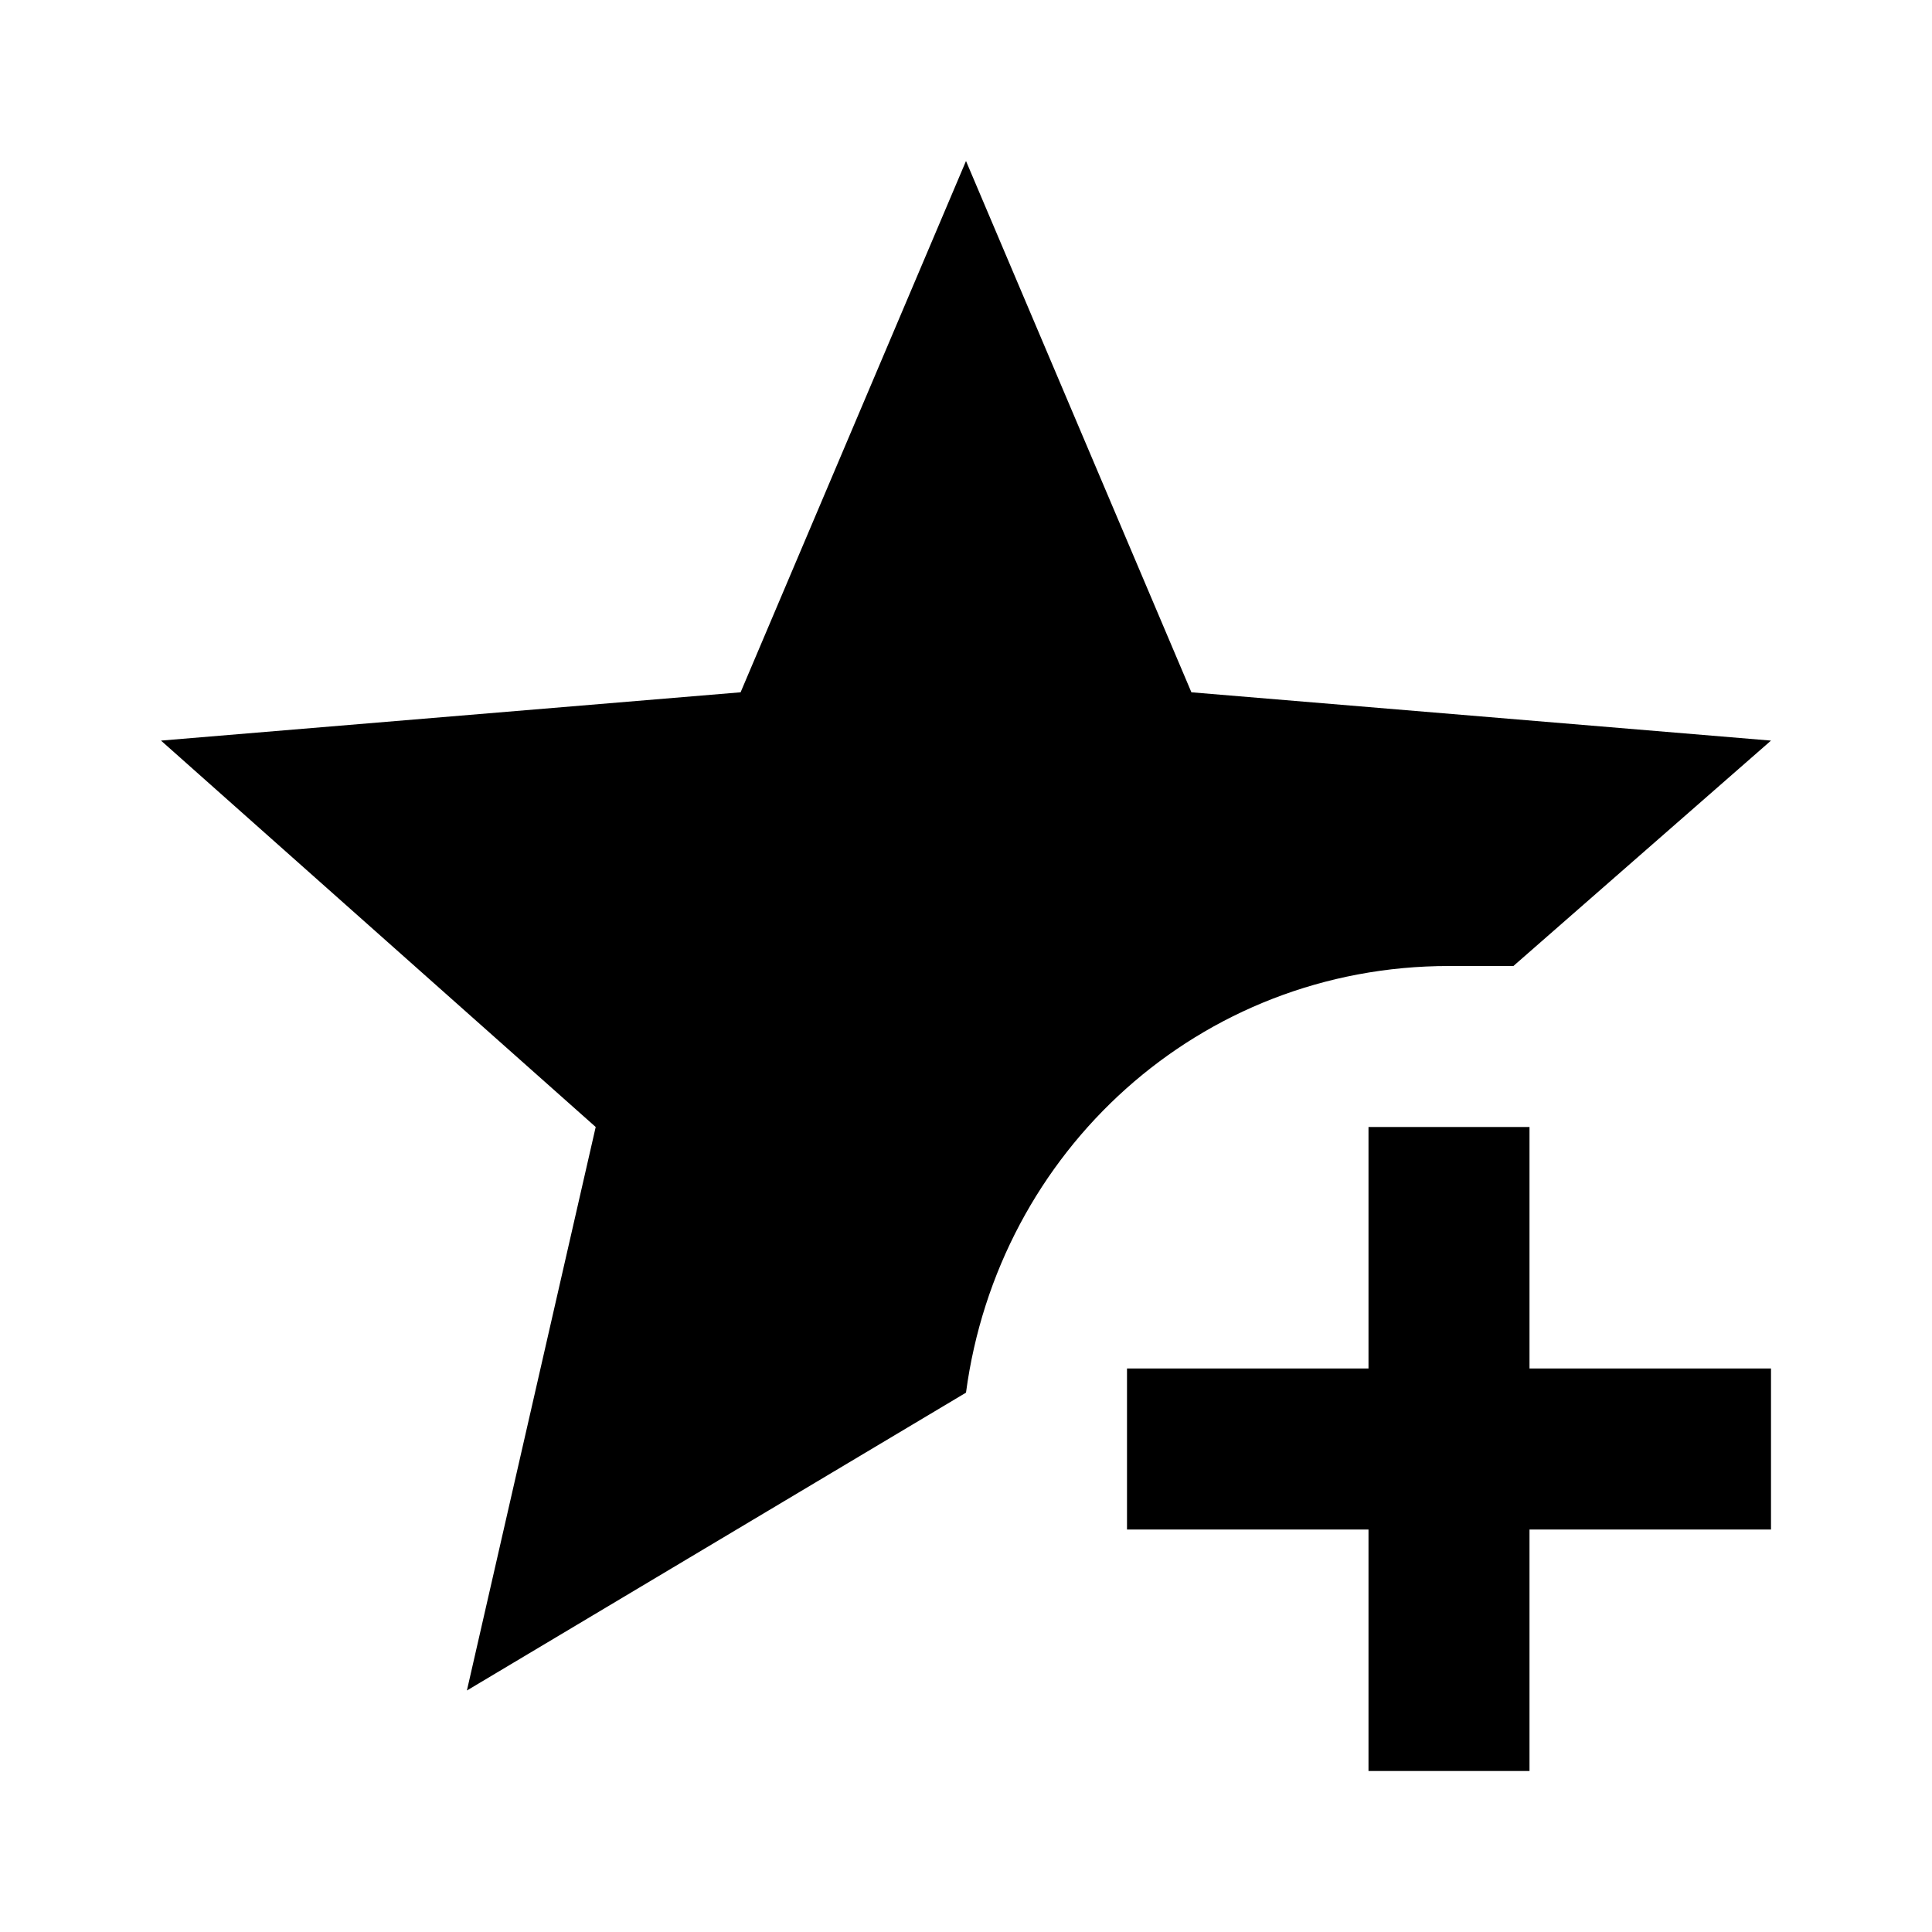
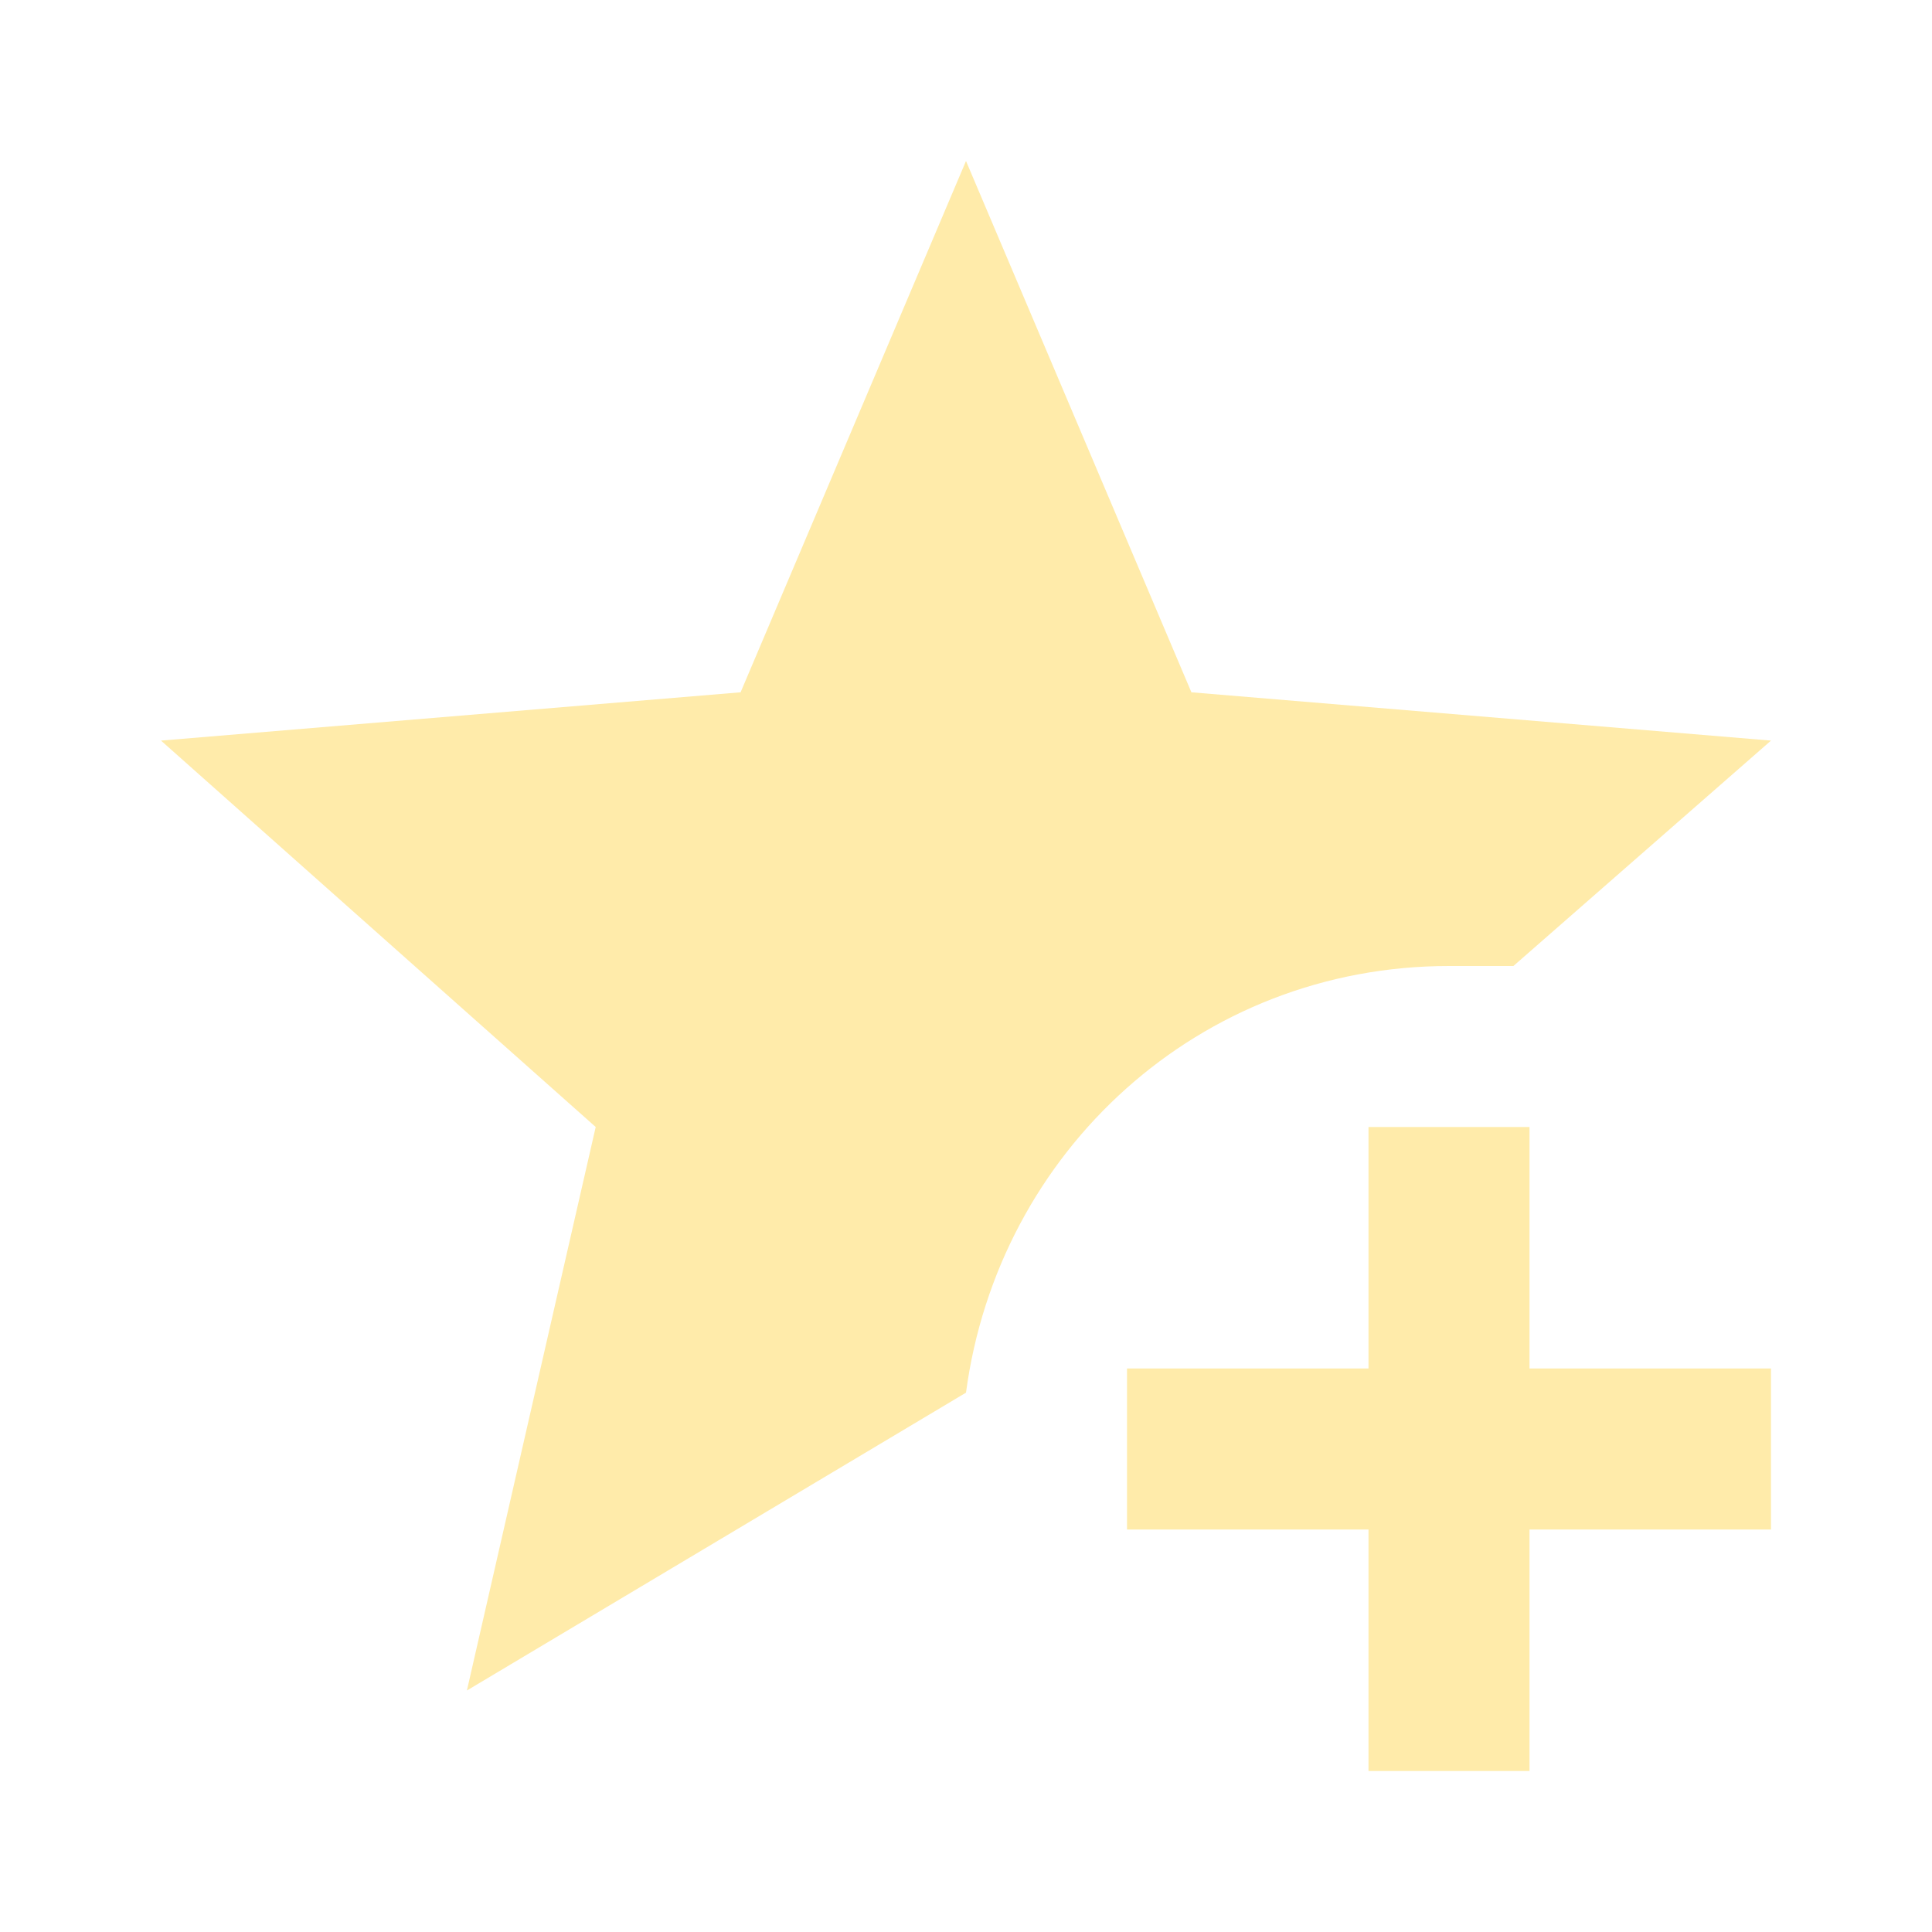
<svg xmlns="http://www.w3.org/2000/svg" viewBox="0 0 24 24">
-   <path d="M5.8 21L7.4 14L2 9.2L9.2 8.6L12 2L14.8 8.6L22 9.2L18.8 12H18C14.9 12 12.4 14.3 12 17.3L5.8 21M17 14V17H14V19H17V22H19V19H22V17H19V14H17Z" />
+   <path fill="#FFEBAA" d="M5.8 21L7.4 14L2 9.2L9.2 8.6L12 2L14.8 8.6L22 9.2L18.8 12H18C14.9 12 12.4 14.3 12 17.3L5.8 21M17 14V17H14V19H17V22H19V19H22V17H19V14H17Z" />
</svg>
